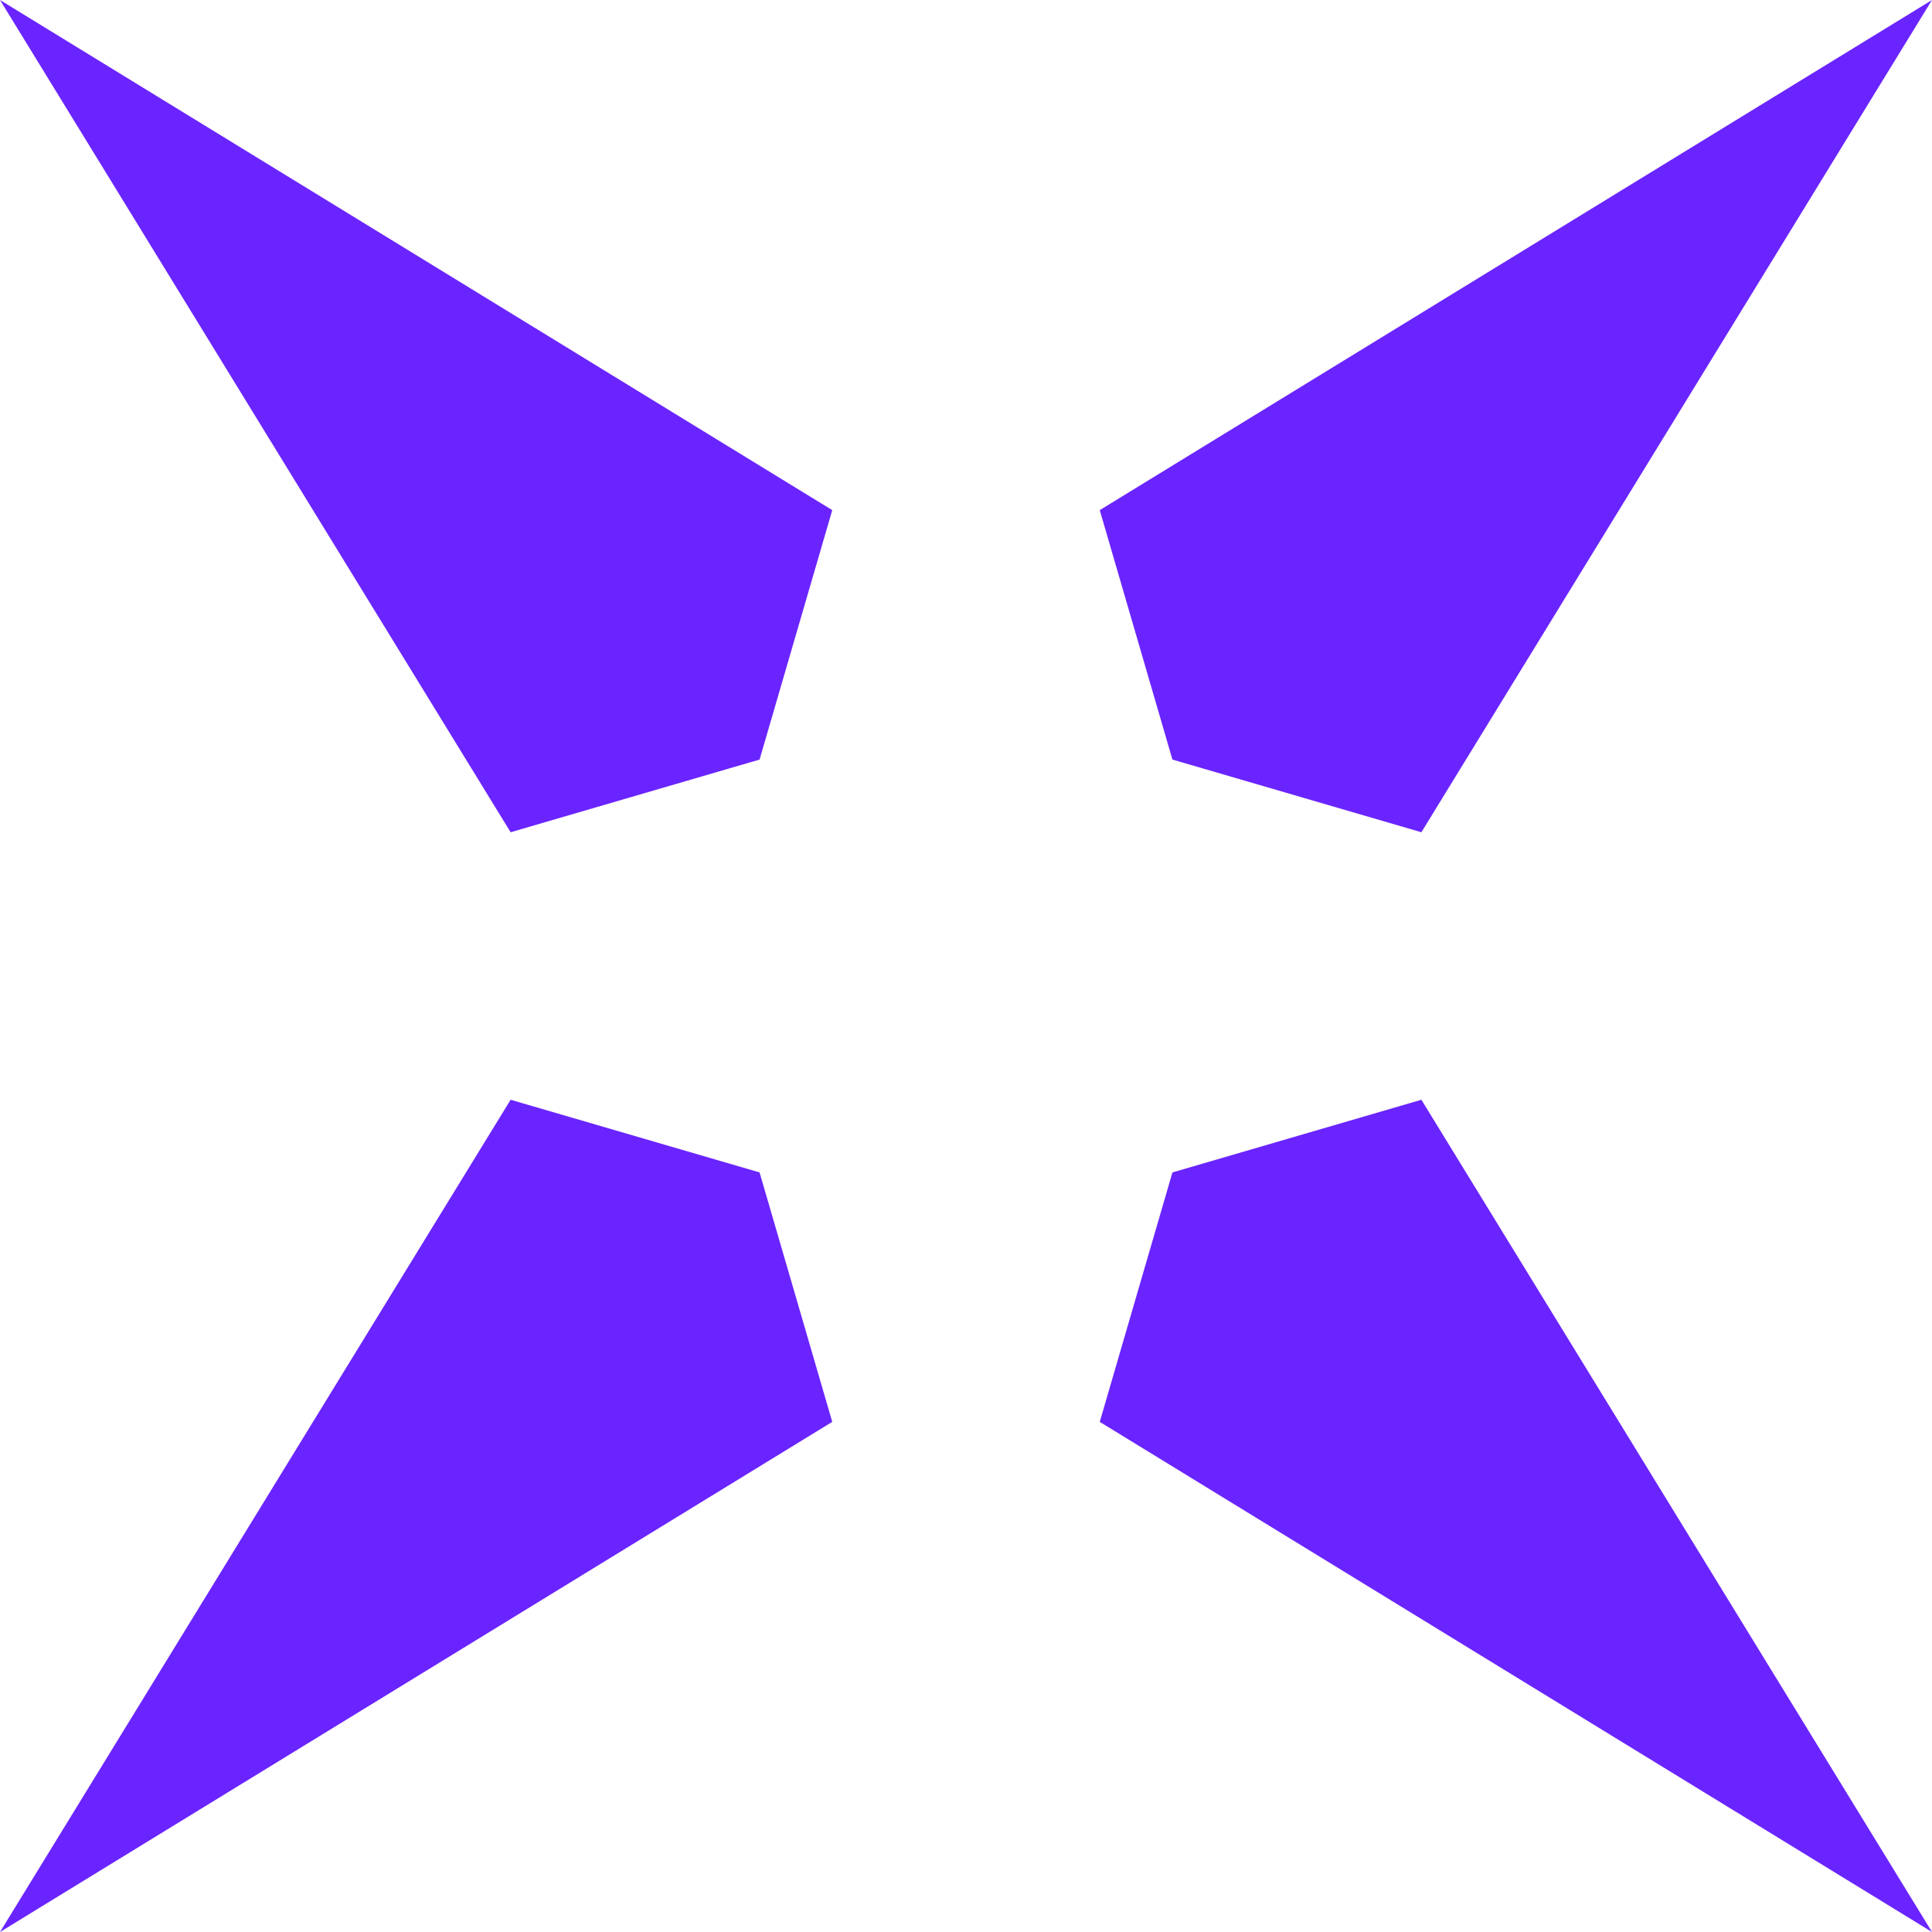
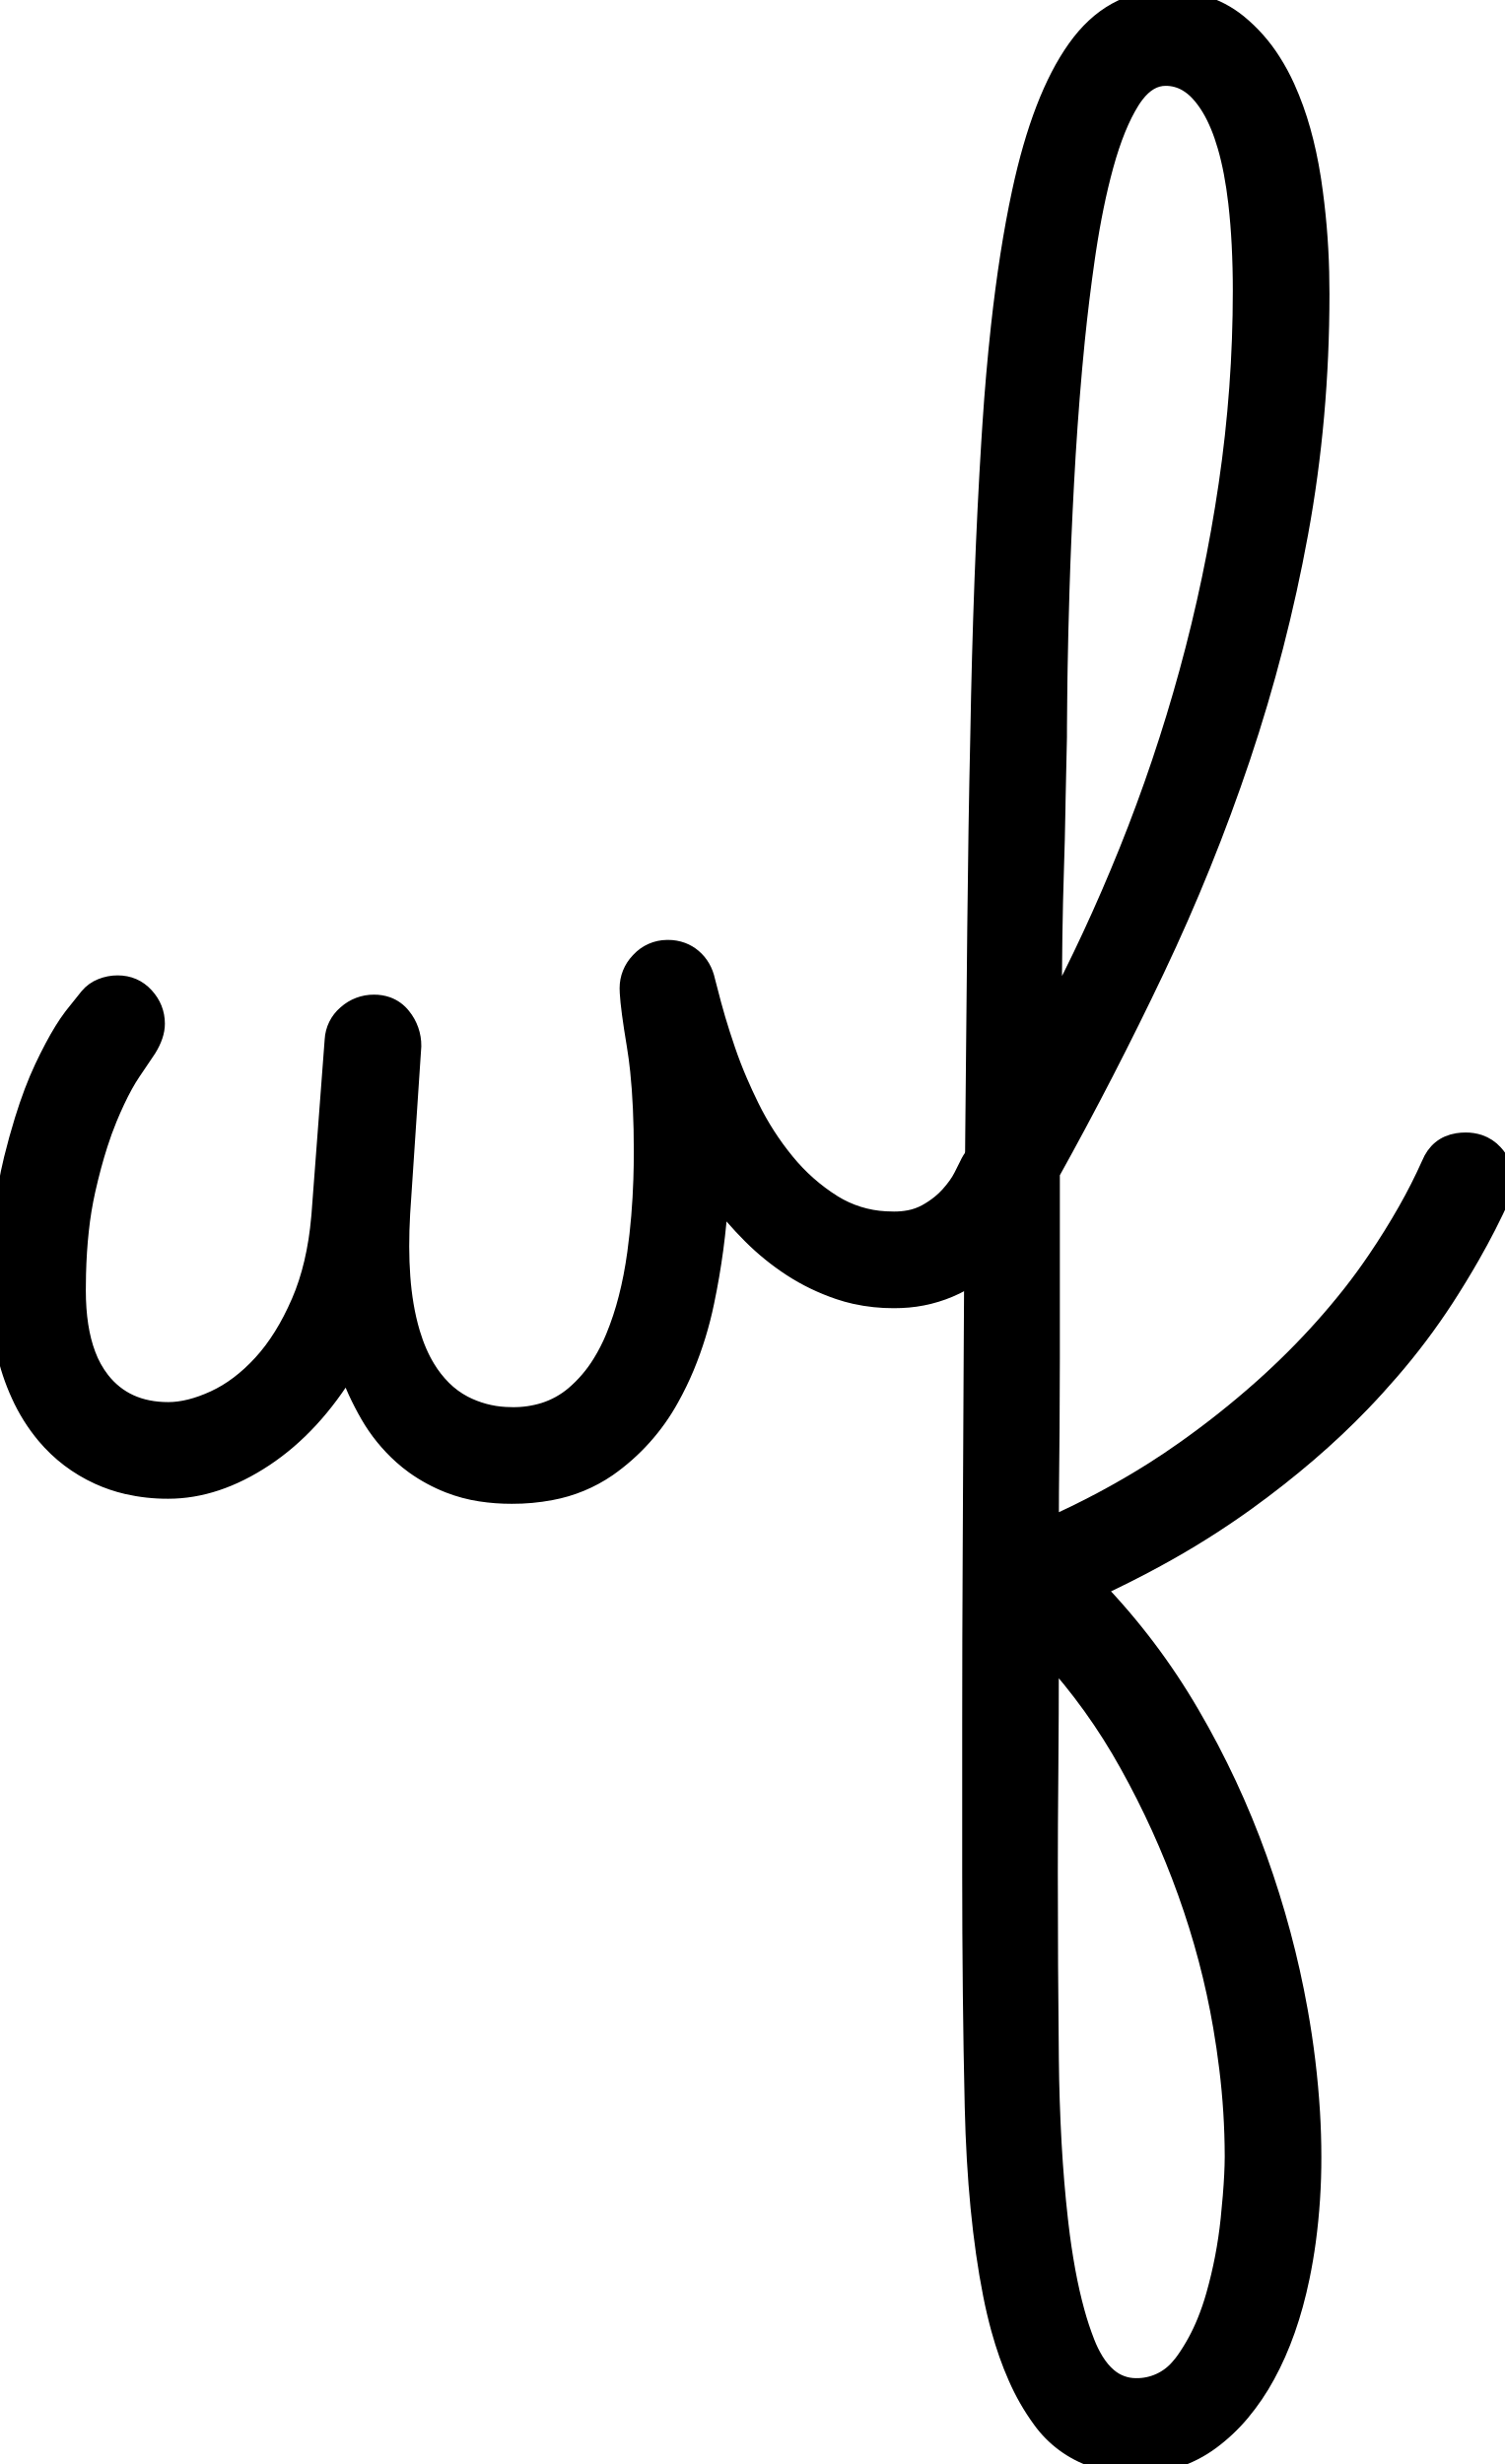
- <svg xmlns="http://www.w3.org/2000/svg" width="512" height="512" fill="none" viewBox="0 0 65 65">
-   <path fill="#6A24FF" d="M39.445 25.555 37 17.163 65 0 47.821 28l-8.376-2.445Zm-13.89 0L28 17.163 0 0l17.179 28 8.376-2.445Zm13.89 13.89L37 47.837 65 65 47.821 37l-8.376 2.445Zm-13.89 0L28 47.837 0 65l17.179-28 8.376 2.445Z" />
+ <svg xmlns="http://www.w3.org/2000/svg" width="72.461" height="118.702" viewBox="0 0 72.461 118.702">
+   <g id="svgGroup" stroke-linecap="round" fill-rule="evenodd" font-size="9pt" stroke="#000" stroke-width="0.25mm" fill="#000" style="stroke:#000;stroke-width:0.25mm;fill:#000">
+     <path d="M 15.479 58.497 L 16.113 50.098 A 1.709 1.709 0 0 1 16.706 48.893 A 2.112 2.112 0 0 1 16.724 48.877 A 1.914 1.914 0 0 1 18.018 48.389 A 1.819 1.819 0 0 1 18.636 48.49 A 1.562 1.562 0 0 1 19.336 48.999 A 2.167 2.167 0 0 1 19.824 50.391 L 19.287 58.448 Q 19.192 60.136 19.294 61.513 A 14.562 14.562 0 0 0 19.458 62.891 A 11.365 11.365 0 0 0 19.769 64.24 Q 20.062 65.214 20.508 65.943 A 5.321 5.321 0 0 0 21.298 66.953 A 4.221 4.221 0 0 0 22.315 67.701 A 4.983 4.983 0 0 0 24.341 68.251 A 5.961 5.961 0 0 0 24.707 68.262 A 5.007 5.007 0 0 0 26.237 68.037 A 4.233 4.233 0 0 0 27.686 67.237 A 6.438 6.438 0 0 0 29.006 65.692 A 8.601 8.601 0 0 0 29.639 64.454 A 14.025 14.025 0 0 0 30.267 62.555 Q 30.53 61.536 30.689 60.376 A 34.79 34.79 0 0 0 30.984 56.825 A 40.499 40.499 0 0 0 31.006 55.469 Q 31.006 53.255 30.829 51.572 A 20.631 20.631 0 0 0 30.664 50.342 Q 30.369 48.573 30.329 47.821 A 4.014 4.014 0 0 1 30.322 47.608 A 1.807 1.807 0 0 1 30.824 46.351 A 2.349 2.349 0 0 1 30.859 46.314 A 1.749 1.749 0 0 1 32.129 45.753 A 2.143 2.143 0 0 1 32.178 45.752 A 1.875 1.875 0 0 1 32.844 45.868 A 1.704 1.704 0 0 1 33.35 46.167 Q 33.838 46.582 33.984 47.266 Q 34.03 47.449 34.247 48.273 A 690.48 690.48 0 0 0 34.277 48.389 A 24.141 24.141 0 0 0 34.488 49.136 Q 34.587 49.469 34.705 49.838 A 48.126 48.126 0 0 0 34.961 50.611 A 20.698 20.698 0 0 0 35.54 52.113 A 26.345 26.345 0 0 0 36.108 53.345 Q 36.816 54.786 37.817 56.006 A 9.342 9.342 0 0 0 40.112 58.033 A 5.364 5.364 0 0 0 42.645 58.825 A 6.565 6.565 0 0 0 43.066 58.838 A 3.93 3.93 0 0 0 43.814 58.771 A 2.82 2.82 0 0 0 44.653 58.472 A 4.63 4.63 0 0 0 45.325 58.021 A 3.766 3.766 0 0 0 45.752 57.618 Q 46.191 57.129 46.411 56.69 L 46.68 56.153 Q 46.924 55.616 47.388 55.298 A 1.738 1.738 0 0 1 48.389 54.981 A 1.827 1.827 0 0 1 49.065 55.102 A 1.66 1.66 0 0 1 49.732 55.591 Q 50.244 56.202 50.244 56.885 A 1.845 1.845 0 0 1 50.194 57.29 Q 50.084 57.776 49.732 58.448 A 6.856 6.856 0 0 1 48.953 59.611 A 8.794 8.794 0 0 1 48.291 60.328 A 8.09 8.09 0 0 1 46.932 61.385 A 10.143 10.143 0 0 1 46.021 61.89 A 6.518 6.518 0 0 1 43.416 62.541 A 7.671 7.671 0 0 1 43.066 62.549 A 8.515 8.515 0 0 1 41.212 62.353 A 7.47 7.47 0 0 1 40.43 62.134 Q 39.209 61.719 38.159 61.036 A 11.911 11.911 0 0 1 36.231 59.473 Q 35.352 58.594 34.619 57.618 Q 34.473 60.157 33.936 62.72 A 17.167 17.167 0 0 1 32.982 65.829 A 14.669 14.669 0 0 1 32.251 67.334 A 9.913 9.913 0 0 1 29.248 70.679 A 7.045 7.045 0 0 1 26.529 71.802 A 9.785 9.785 0 0 1 24.658 71.973 A 9.657 9.657 0 0 1 23.159 71.862 A 7.038 7.038 0 0 1 21.655 71.46 A 7.694 7.694 0 0 1 19.98 70.553 A 6.876 6.876 0 0 1 19.409 70.093 A 7.961 7.961 0 0 1 17.822 68.14 A 14.322 14.322 0 0 1 16.748 65.821 Q 15.039 68.653 12.72 70.191 Q 10.4 71.729 8.106 71.729 A 8.664 8.664 0 0 1 6.134 71.513 A 7.201 7.201 0 0 1 4.761 71.045 Q 3.272 70.362 2.222 69.117 A 8.493 8.493 0 0 1 0.998 67.162 A 10.499 10.499 0 0 1 0.586 66.114 A 11.235 11.235 0 0 1 0.097 63.875 A 14.624 14.624 0 0 1 0 62.159 Q 0 58.497 0.659 55.835 A 33.583 33.583 0 0 1 1.173 53.978 Q 1.62 52.535 2.124 51.465 A 22.765 22.765 0 0 1 2.613 50.486 Q 3.086 49.596 3.513 49.031 A 5.879 5.879 0 0 1 3.613 48.902 L 4.297 48.047 A 1.511 1.511 0 0 1 4.907 47.608 A 2.02 2.02 0 0 1 5.664 47.461 Q 6.445 47.461 6.958 48.023 Q 7.471 48.584 7.471 49.317 Q 7.471 49.854 7.08 50.489 A 65.423 65.423 0 0 1 6.968 50.656 Q 6.804 50.901 6.513 51.331 A 703.977 703.977 0 0 1 6.323 51.612 Q 5.942 52.176 5.549 53.011 A 19.513 19.513 0 0 0 5.176 53.858 A 16.291 16.291 0 0 0 4.72 55.113 Q 4.401 56.107 4.126 57.325 A 17.42 17.42 0 0 0 3.809 59.259 Q 3.699 60.26 3.671 61.39 A 31.584 31.584 0 0 0 3.662 62.159 Q 3.662 64.007 4.144 65.282 A 4.671 4.671 0 0 0 4.834 66.529 Q 6.006 68.018 8.106 68.018 Q 9.131 68.018 10.352 67.456 Q 11.572 66.895 12.647 65.723 Q 13.717 64.556 14.496 62.758 A 14.607 14.607 0 0 0 14.502 62.745 Q 15.26 60.993 15.466 58.644 A 18.691 18.691 0 0 0 15.479 58.497 Z" id="0" vector-effect="non-scaling-stroke" />
+     <path d="M 50.537 73.584 A 39.315 39.315 0 0 0 55.586 70.893 A 34.622 34.622 0 0 0 57.105 69.873 A 43.11 43.11 0 0 0 60.866 66.883 A 37.176 37.176 0 0 0 62.378 65.455 A 34.494 34.494 0 0 0 65.128 62.368 A 28.991 28.991 0 0 0 66.333 60.718 A 34.919 34.919 0 0 0 67.804 58.356 A 26.092 26.092 0 0 0 68.945 56.104 Q 69.313 55.206 70.226 55.059 A 2.382 2.382 0 0 1 70.606 55.03 A 1.991 1.991 0 0 1 71.244 55.128 A 1.657 1.657 0 0 1 71.948 55.591 A 2.067 2.067 0 0 1 72.299 56.106 A 1.7 1.7 0 0 1 72.461 56.836 A 1.839 1.839 0 0 1 72.315 57.569 A 33.907 33.907 0 0 1 70.832 60.47 A 42.632 42.632 0 0 1 69.58 62.525 A 32.129 32.129 0 0 1 66.963 66.003 A 38.186 38.186 0 0 1 65.552 67.554 Q 63.184 70.02 60.01 72.315 A 40.571 40.571 0 0 1 55.709 75.015 A 50.44 50.44 0 0 1 52.734 76.514 A 31.877 31.877 0 0 1 57.324 82.593 A 41.555 41.555 0 0 1 60.571 89.551 Q 61.865 93.164 62.525 96.851 A 42.16 42.16 0 0 1 63.119 101.77 A 36.038 36.038 0 0 1 63.184 103.907 A 29.949 29.949 0 0 1 62.918 107.962 A 25.627 25.627 0 0 1 62.622 109.693 Q 62.061 112.403 60.962 114.405 A 10.846 10.846 0 0 1 59.753 116.187 A 8.423 8.423 0 0 1 58.301 117.554 A 5.867 5.867 0 0 1 54.736 118.702 A 6.31 6.31 0 0 1 52.725 118.396 A 5.121 5.121 0 0 1 50.195 116.529 A 10.701 10.701 0 0 1 49.027 114.489 Q 48.564 113.446 48.215 112.18 A 23.141 23.141 0 0 1 47.827 110.523 Q 47.07 106.69 46.948 101.49 A 428.832 428.832 0 0 1 46.857 96.064 A 544.903 544.903 0 0 1 46.826 90.186 L 46.826 83.13 A 1479.23 1479.23 0 0 1 46.832 78.955 A 1813.123 1813.123 0 0 1 46.851 74.488 A 20341.803 20341.803 0 0 0 46.887 67.319 A 23284.621 23284.621 0 0 0 46.9 64.82 Q 46.924 59.766 46.973 54.688 A 29829.906 29829.906 0 0 1 47.07 44.703 A 824.929 824.929 0 0 1 47.131 39.924 A 699.364 699.364 0 0 1 47.217 35.401 A 372.407 372.407 0 0 1 47.419 27.924 Q 47.551 24.414 47.746 21.294 A 217.344 217.344 0 0 1 47.803 20.411 A 108.831 108.831 0 0 1 48.208 15.755 Q 48.608 12.116 49.219 9.278 Q 50.195 4.737 51.88 2.369 Q 53.565 0 56.152 0 A 6.086 6.086 0 0 1 57.881 0.236 A 4.964 4.964 0 0 1 59.619 1.148 A 7.674 7.674 0 0 1 61.246 2.99 A 9.872 9.872 0 0 1 61.914 4.224 A 14.517 14.517 0 0 1 62.671 6.318 Q 62.969 7.376 63.159 8.58 A 23.33 23.33 0 0 1 63.184 8.741 A 35.494 35.494 0 0 1 63.561 13.107 A 40.088 40.088 0 0 1 63.574 14.161 Q 63.574 20.118 62.549 25.684 A 78.246 78.246 0 0 1 59.766 36.475 Q 58.008 41.7 55.64 46.68 A 174.517 174.517 0 0 1 50.586 56.495 L 50.586 60.816 L 50.586 65.455 A 400.139 400.139 0 0 1 50.572 68.824 A 350.363 350.363 0 0 1 50.562 69.898 Q 50.537 72.022 50.537 73.584 Z M 50.684 48.975 Q 52.686 45.215 54.37 41.04 A 78.785 78.785 0 0 0 57.275 32.422 A 76.17 76.17 0 0 0 59.18 23.34 A 63.883 63.883 0 0 0 59.863 14.014 A 43.314 43.314 0 0 0 59.808 11.78 A 32.039 32.039 0 0 0 59.644 9.766 Q 59.465 8.215 59.124 7.037 A 10.645 10.645 0 0 0 58.96 6.519 A 7.92 7.92 0 0 0 58.578 5.594 Q 58.35 5.134 58.081 4.772 A 4.045 4.045 0 0 0 57.788 4.419 A 2.57 2.57 0 0 0 57.18 3.931 A 2.052 2.052 0 0 0 56.152 3.663 Q 55.314 3.663 54.655 4.527 A 4.041 4.041 0 0 0 54.443 4.834 Q 53.711 6.006 53.174 7.959 A 30.579 30.579 0 0 0 52.708 9.919 Q 52.495 10.955 52.32 12.117 A 50.954 50.954 0 0 0 52.271 12.452 A 94.354 94.354 0 0 0 51.79 16.384 A 105.799 105.799 0 0 0 51.66 17.749 Q 51.416 20.508 51.27 23.267 A 252.203 252.203 0 0 0 51.141 25.94 A 206.563 206.563 0 0 0 51.05 28.443 A 314.199 314.199 0 0 0 50.995 30.45 Q 50.973 31.366 50.96 32.182 A 177.029 177.029 0 0 0 50.952 32.715 A 464.524 464.524 0 0 0 50.942 33.585 Q 50.932 34.422 50.929 35.013 A 98.036 98.036 0 0 0 50.928 35.498 Q 50.886 37.177 50.862 38.531 A 281.103 281.103 0 0 0 50.855 38.965 A 173.322 173.322 0 0 1 50.781 41.944 Q 50.733 43.409 50.708 45.069 Q 50.684 46.729 50.684 48.975 Z M 50.531 82.563 A 699.152 699.152 0 0 0 50.537 79.59 A 28.194 28.194 0 0 1 54.395 84.961 A 41.345 41.345 0 0 1 57.202 91.138 Q 58.35 94.336 58.911 97.608 A 41.445 41.445 0 0 1 59.207 99.624 A 35.139 35.139 0 0 1 59.473 103.858 A 14.328 14.328 0 0 1 59.473 103.91 Q 59.47 104.7 59.38 105.804 A 48.977 48.977 0 0 1 59.277 106.91 Q 59.082 108.789 58.569 110.596 A 11.941 11.941 0 0 1 58.127 111.882 A 9.397 9.397 0 0 1 57.129 113.721 A 3.915 3.915 0 0 1 56.842 114.083 A 2.72 2.72 0 0 1 54.736 115.039 A 2.081 2.081 0 0 1 53.353 114.529 Q 53.003 114.233 52.713 113.766 A 5.58 5.58 0 0 1 52.271 112.867 A 14.882 14.882 0 0 1 51.786 111.4 Q 51.536 110.496 51.338 109.426 A 35.11 35.11 0 0 1 51.001 107.154 A 54.811 54.811 0 0 1 50.975 106.925 Q 50.78 105.199 50.67 103.263 A 90.321 90.321 0 0 1 50.537 99.17 A 817.695 817.695 0 0 1 50.488 90.186 A 461.201 461.201 0 0 1 50.494 87.873 A 614.409 614.409 0 0 1 50.513 85.328 A 562.711 562.711 0 0 0 50.531 82.563 Z" id="1" vector-effect="non-scaling-stroke" />
+   </g>
</svg>
